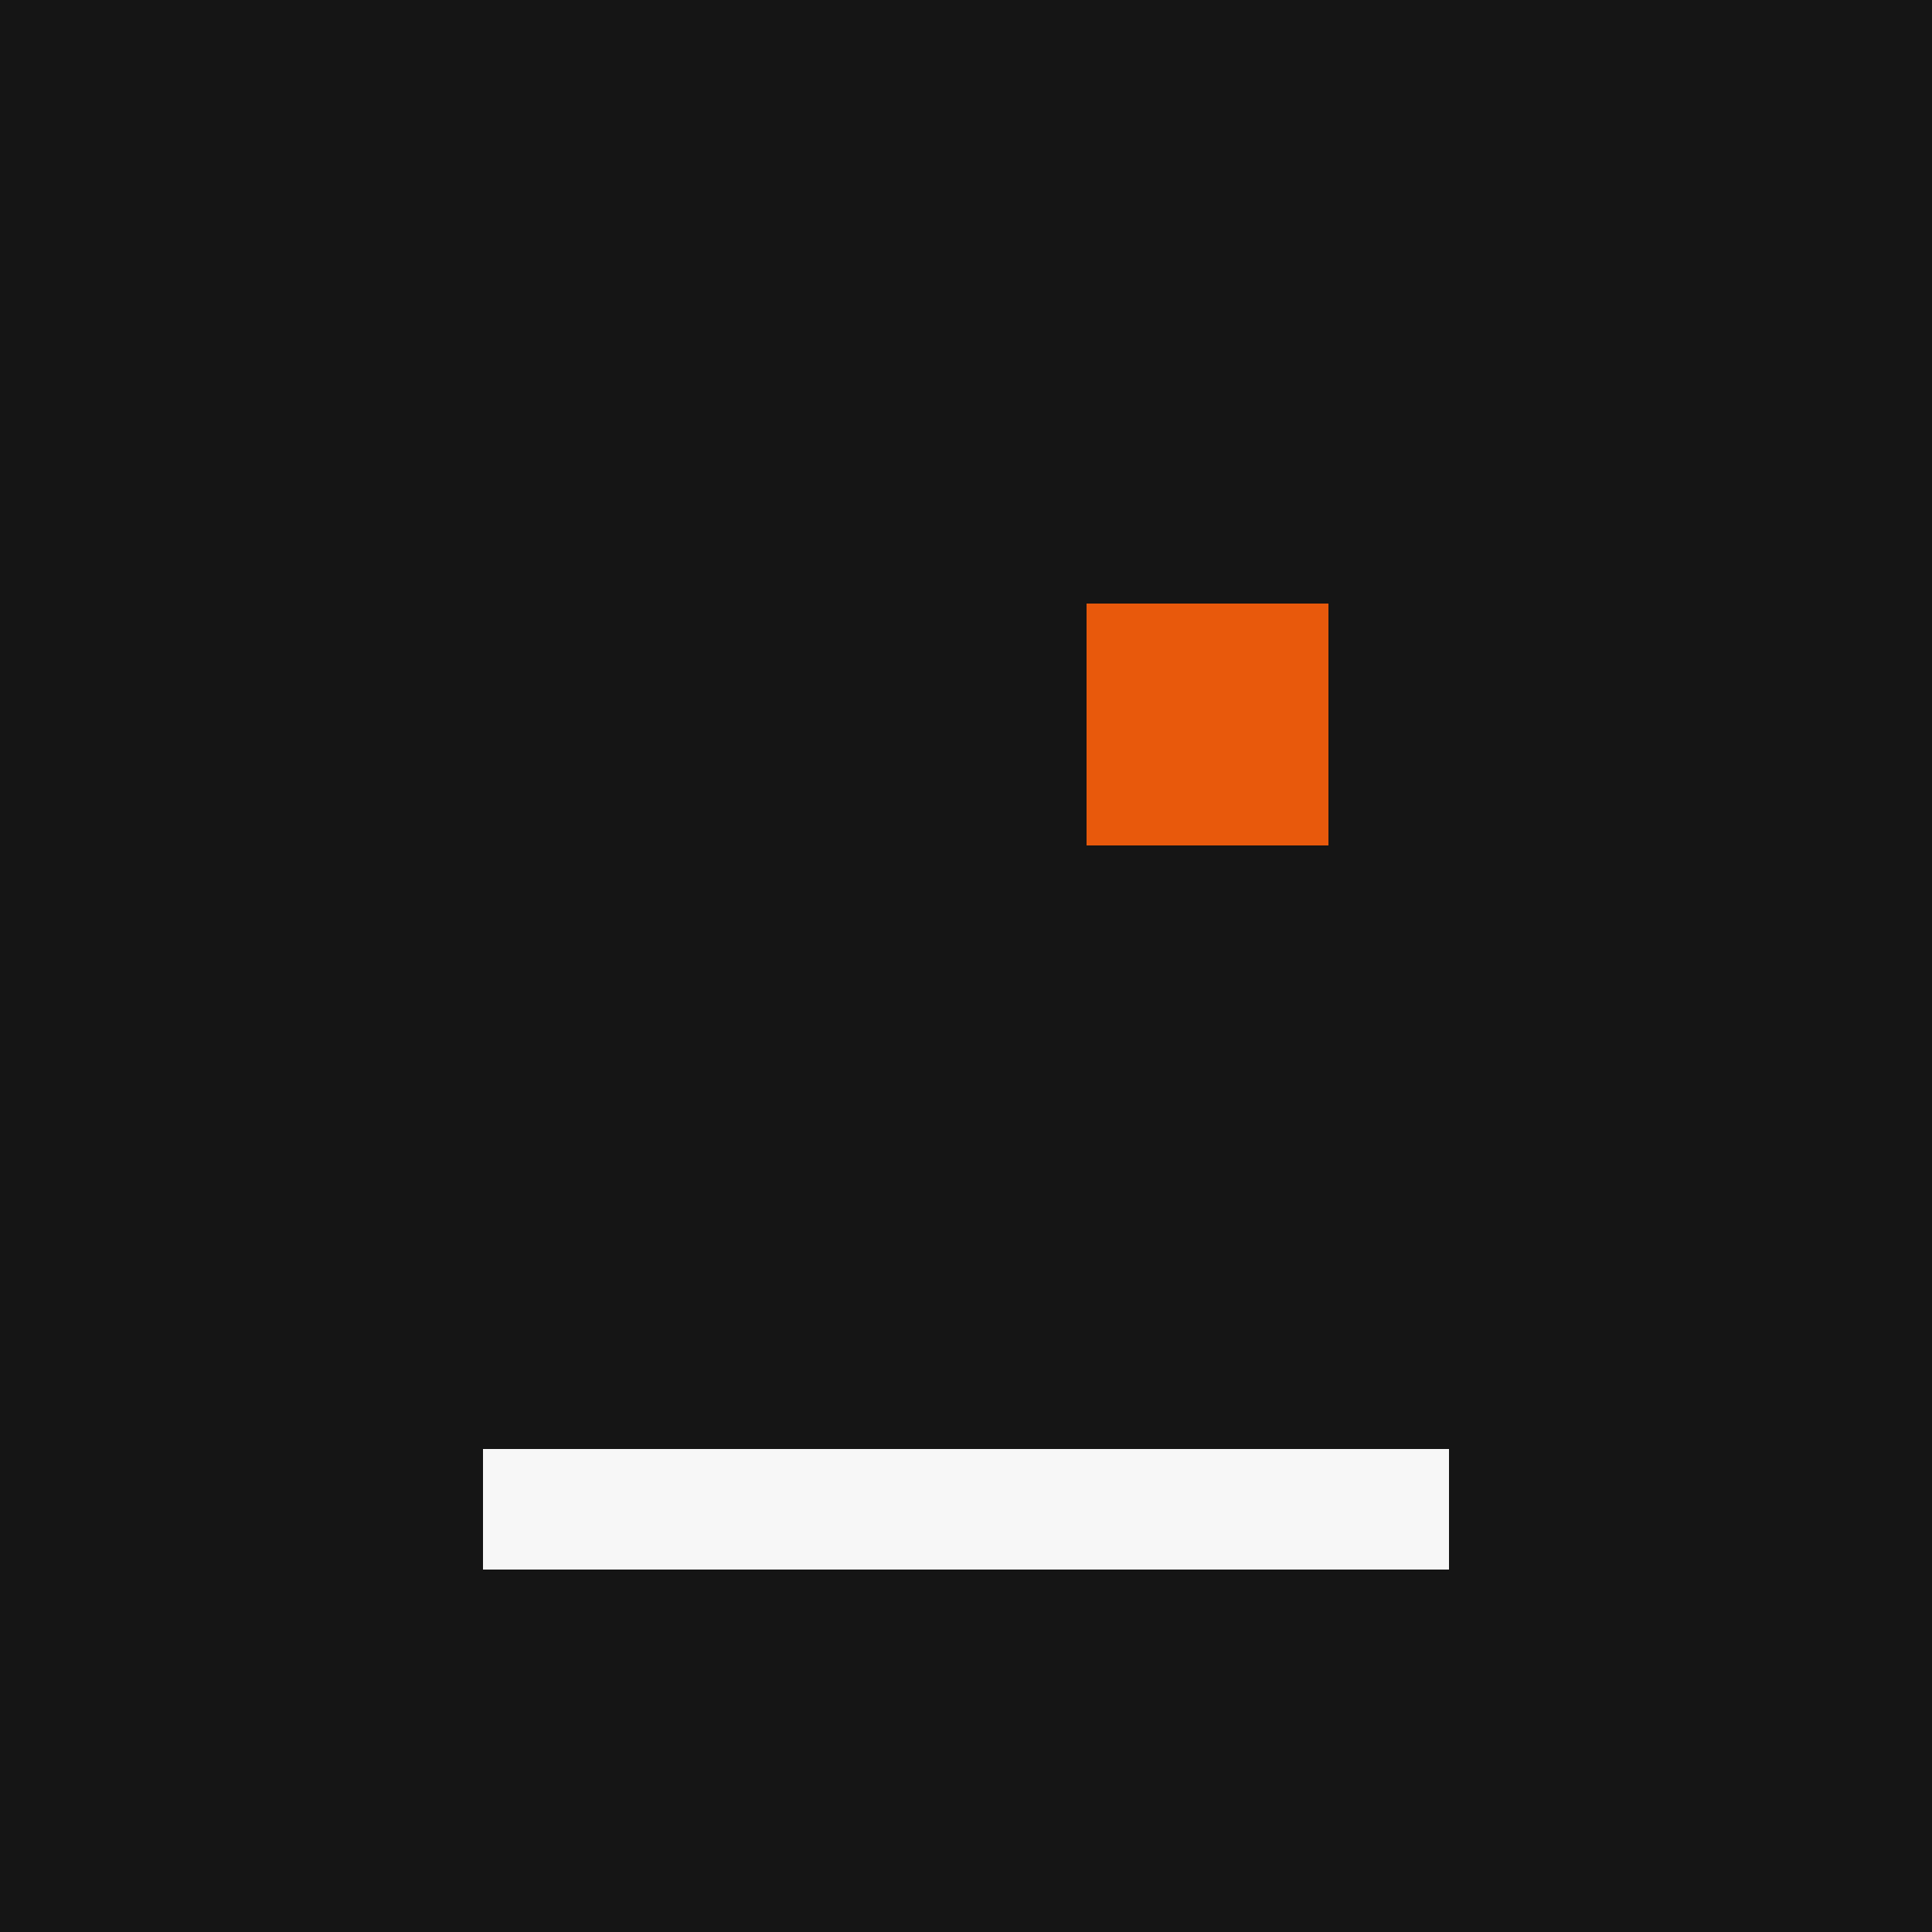
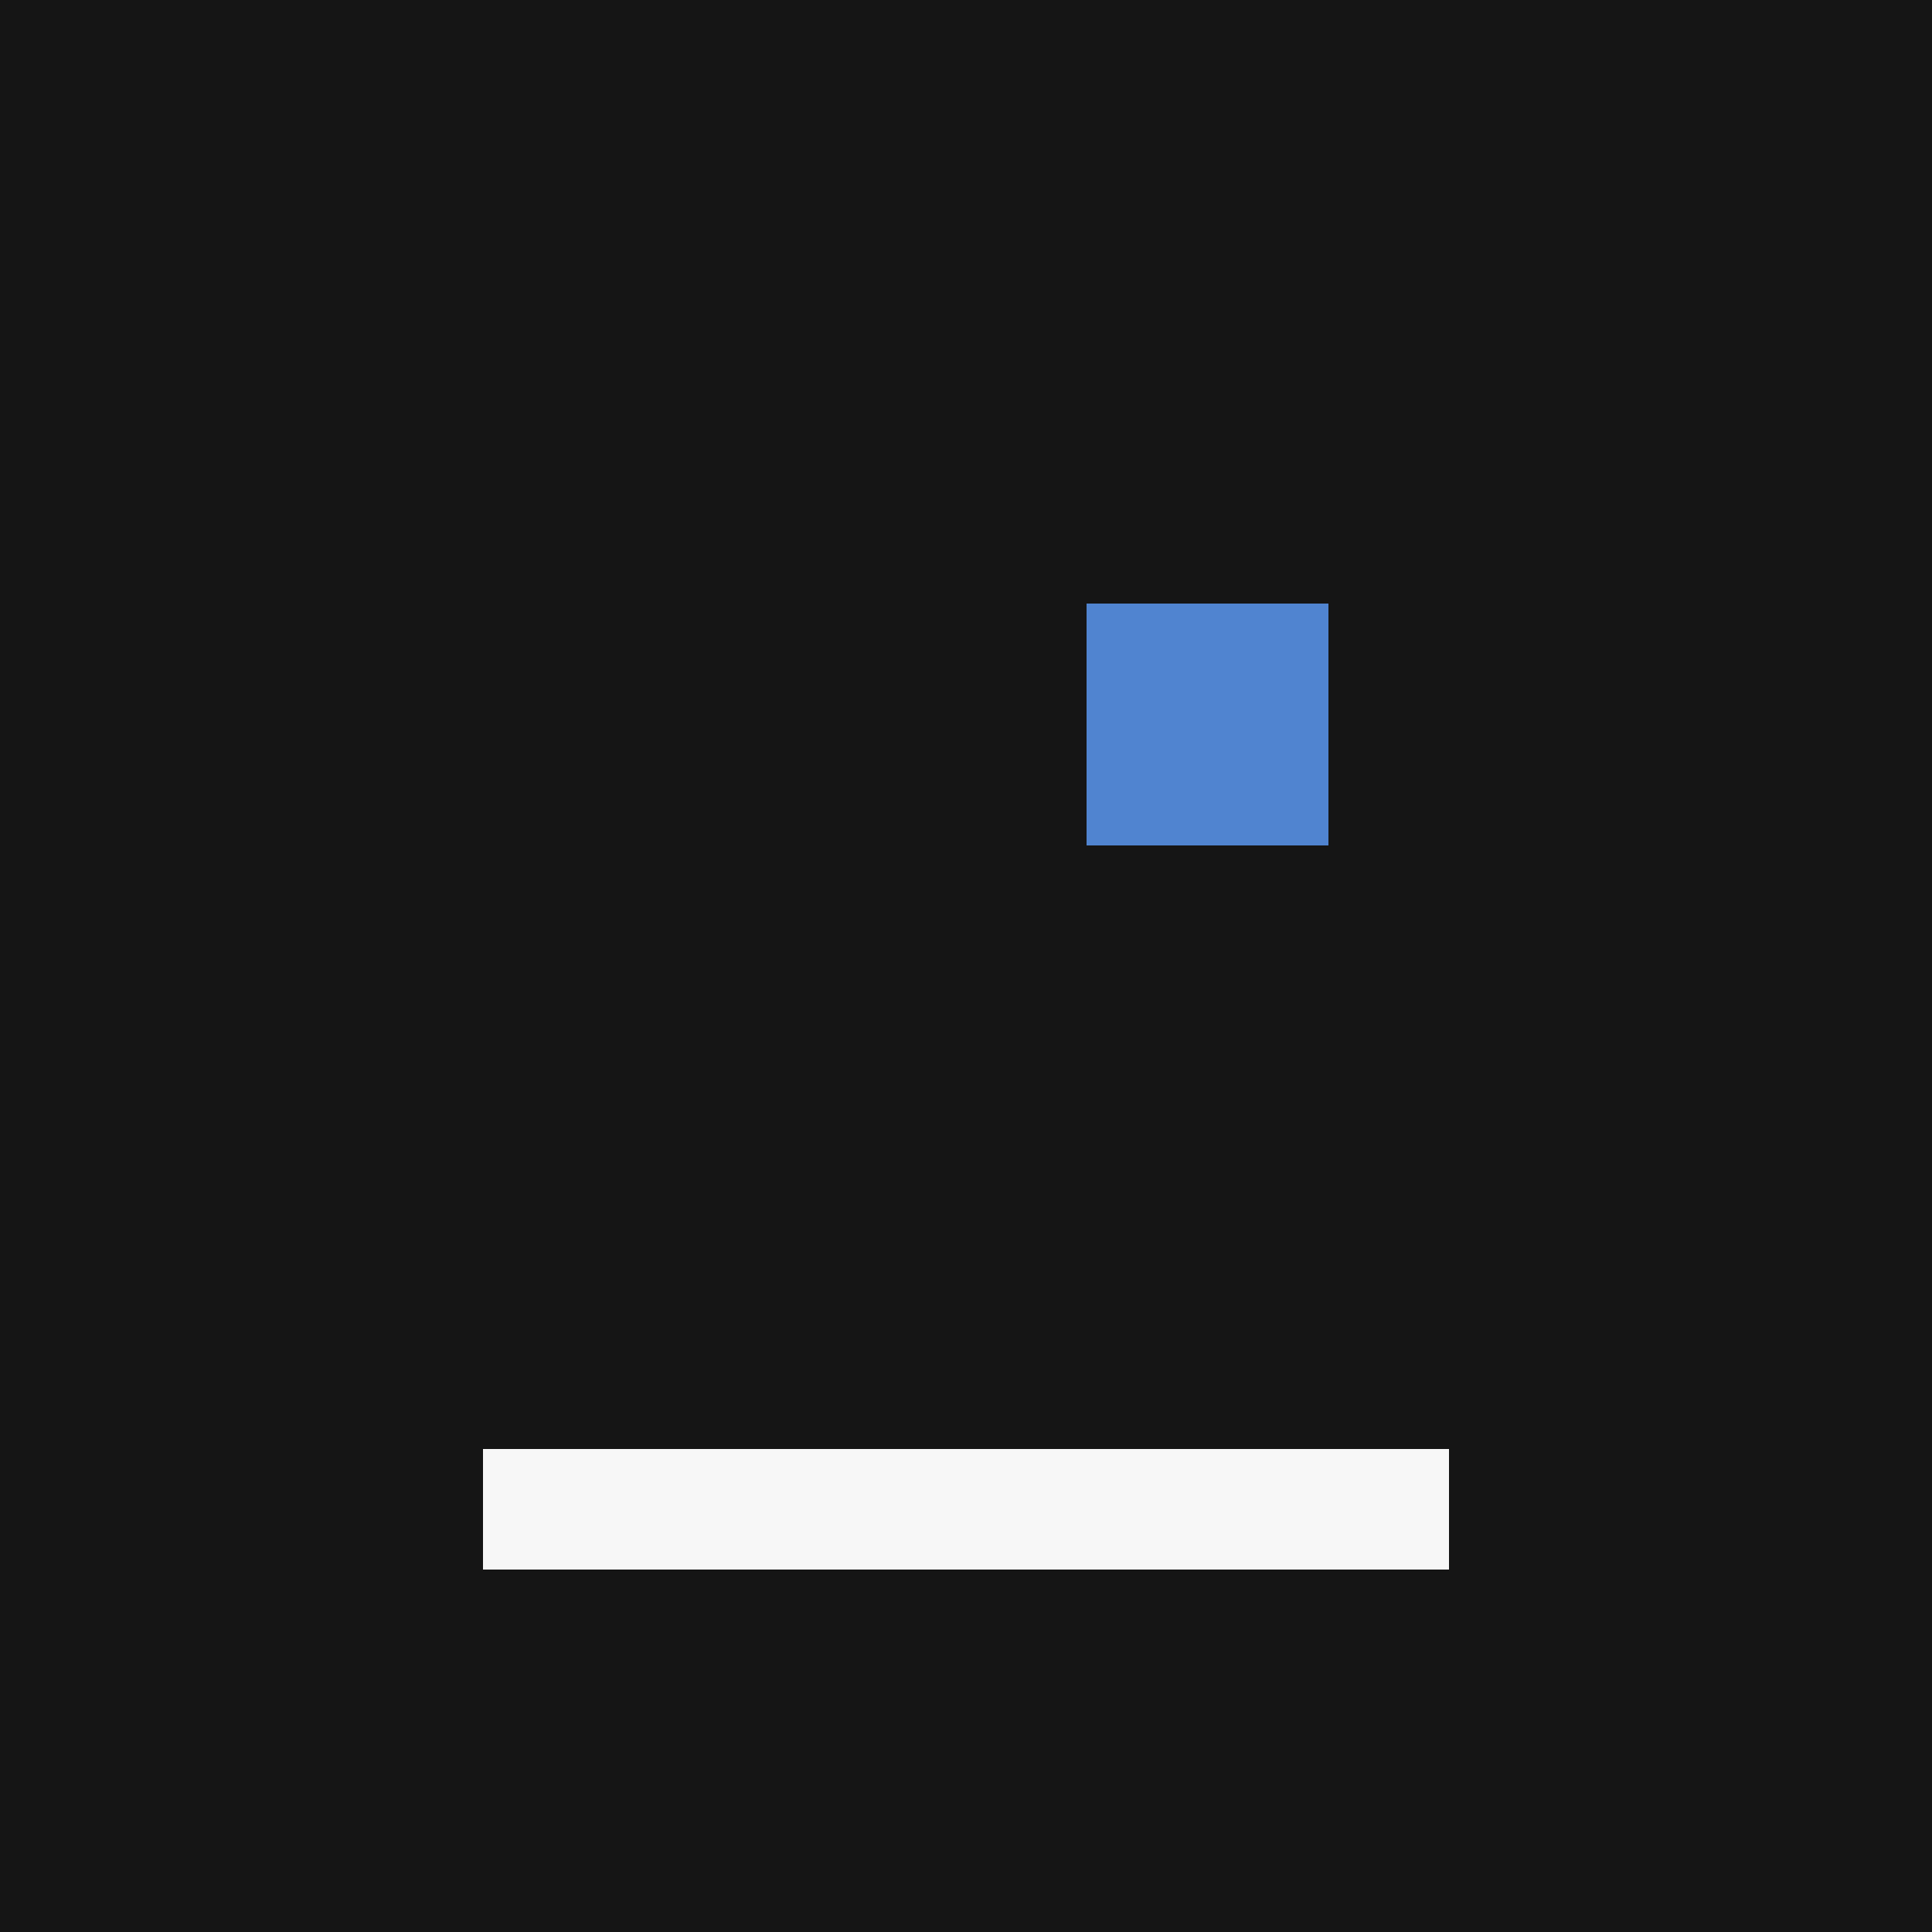
<svg xmlns="http://www.w3.org/2000/svg" viewBox="0 0 16 16" shape-rendering="crispEdges">
  <rect width="16" height="16" fill="#151515" />
  <rect x="4" y="12" width="8" height="1" fill="#f7f7f7" />
-   <rect x="9" y="5" width="2" height="2" fill="#e8590c" />
+   <rect x="9" y="5" width="2" height="2" fill="#5084d0" />
</svg>
